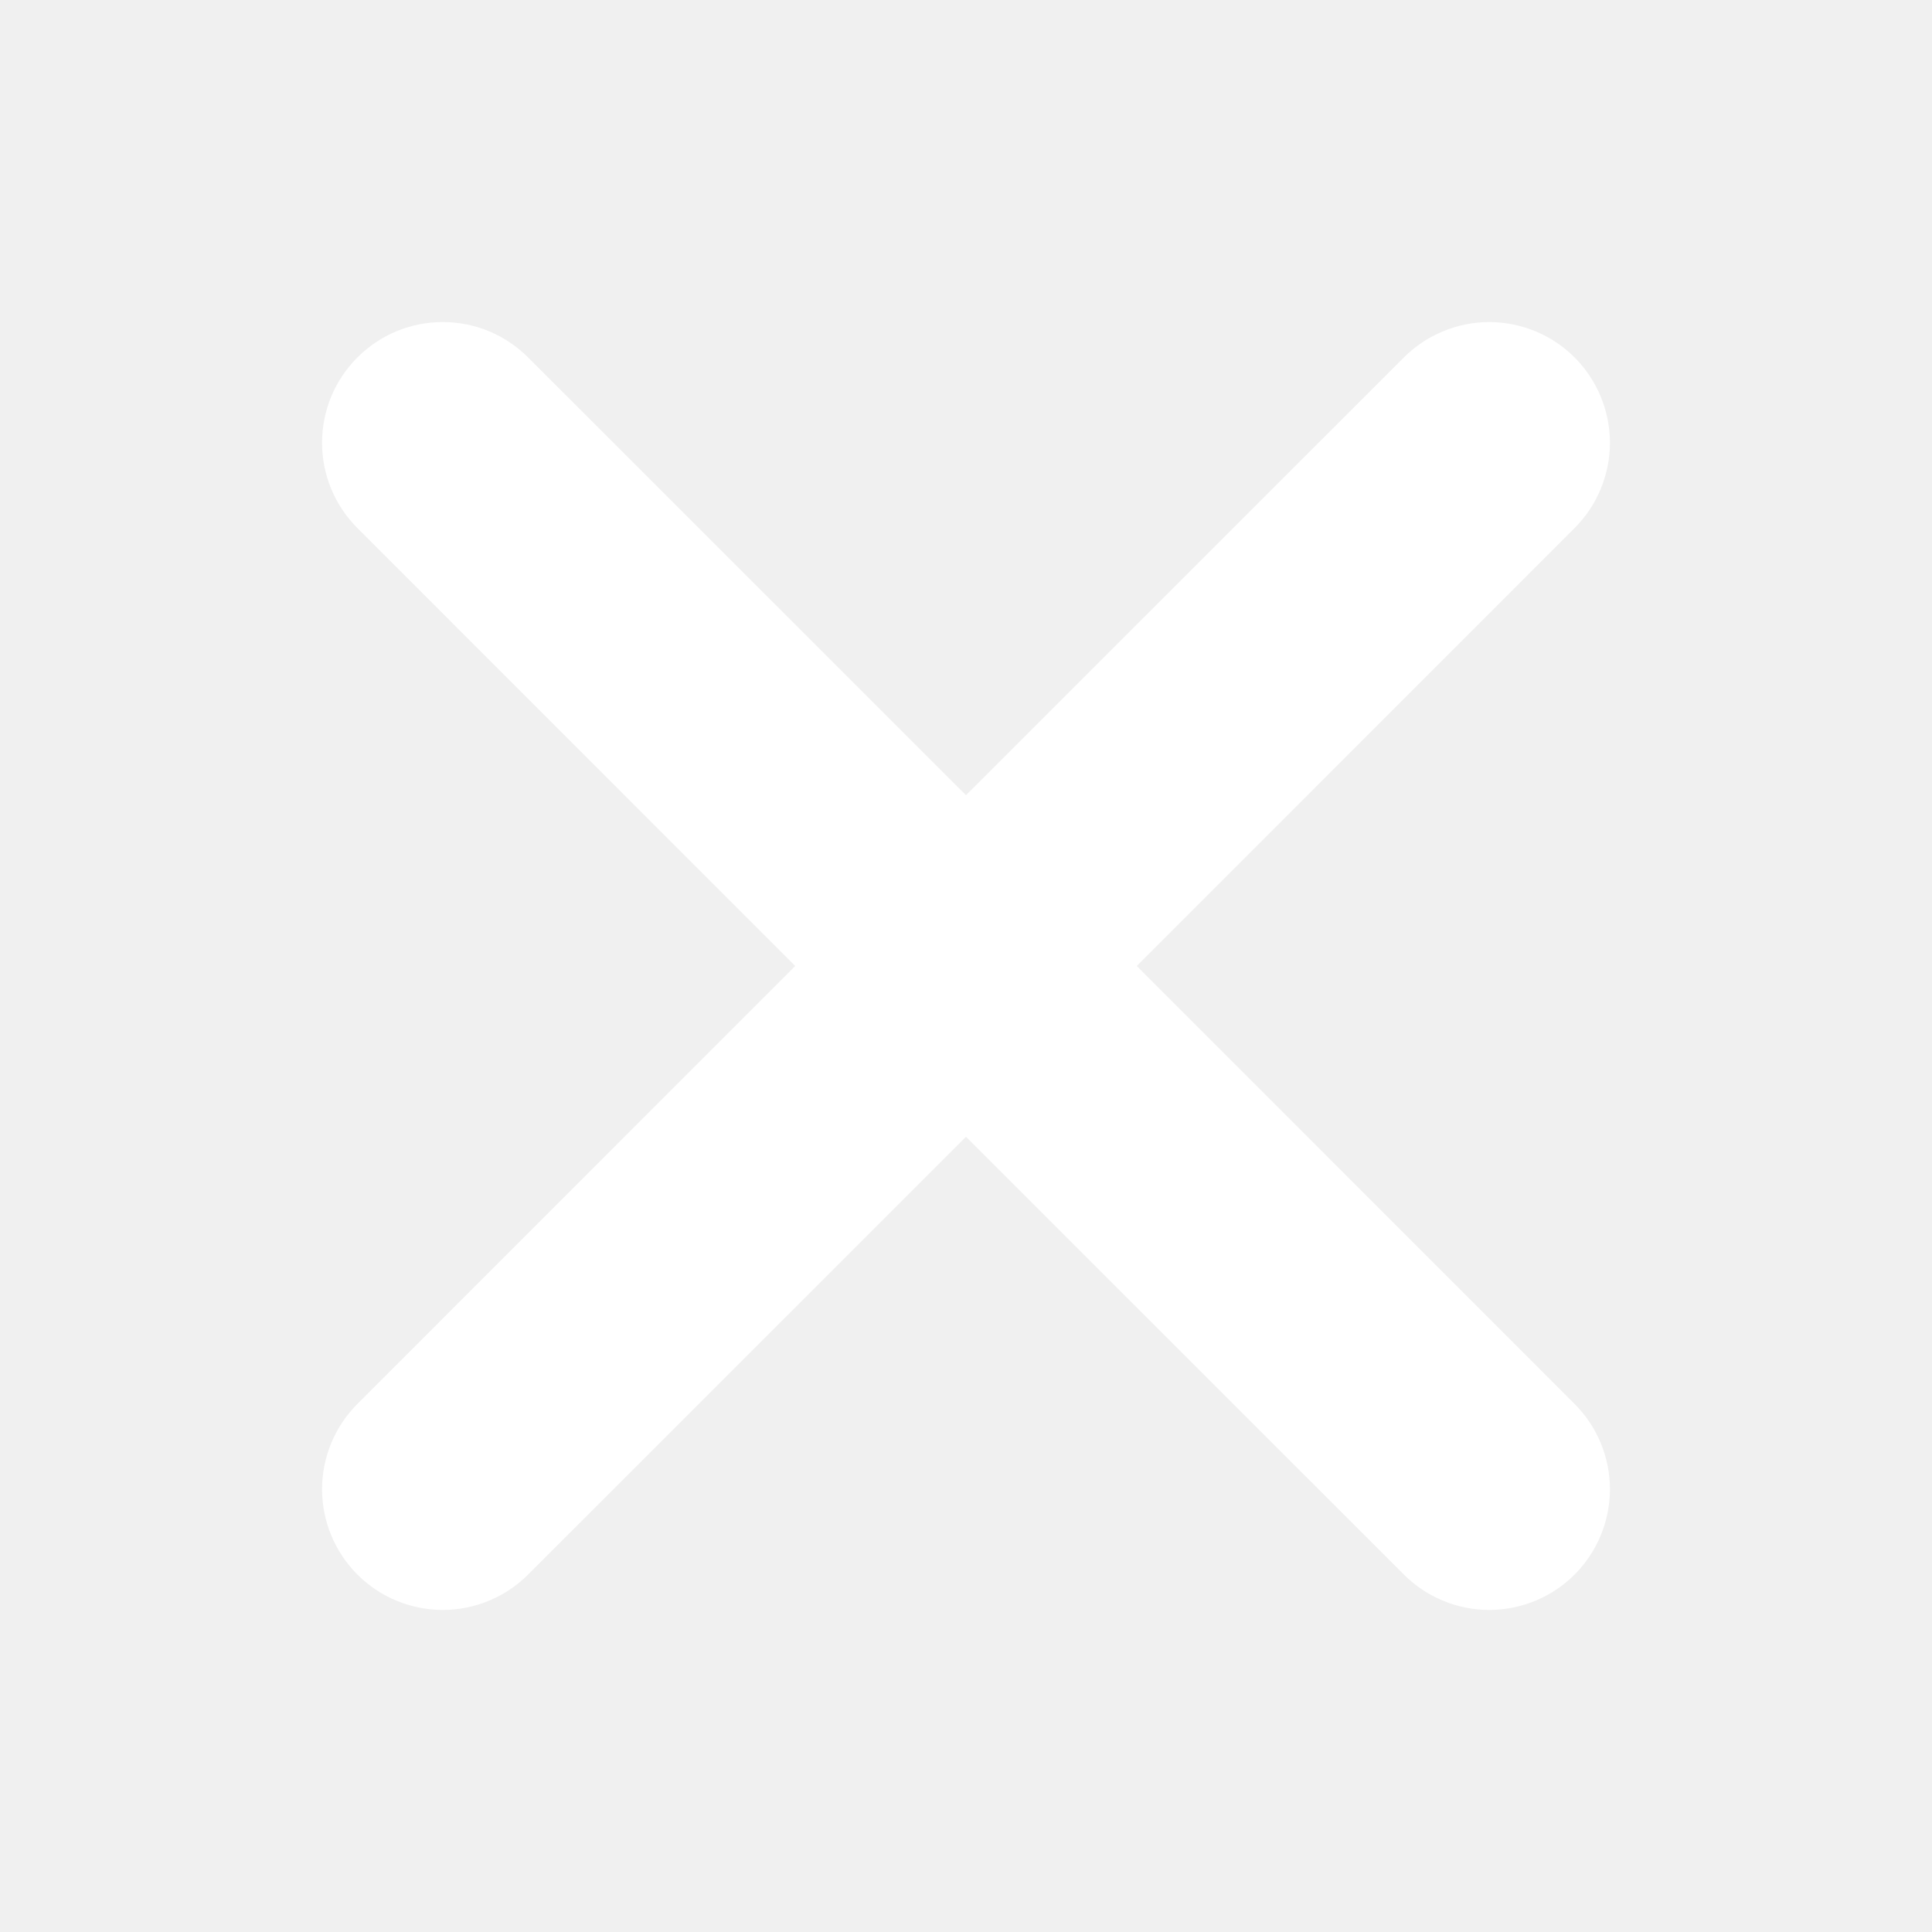
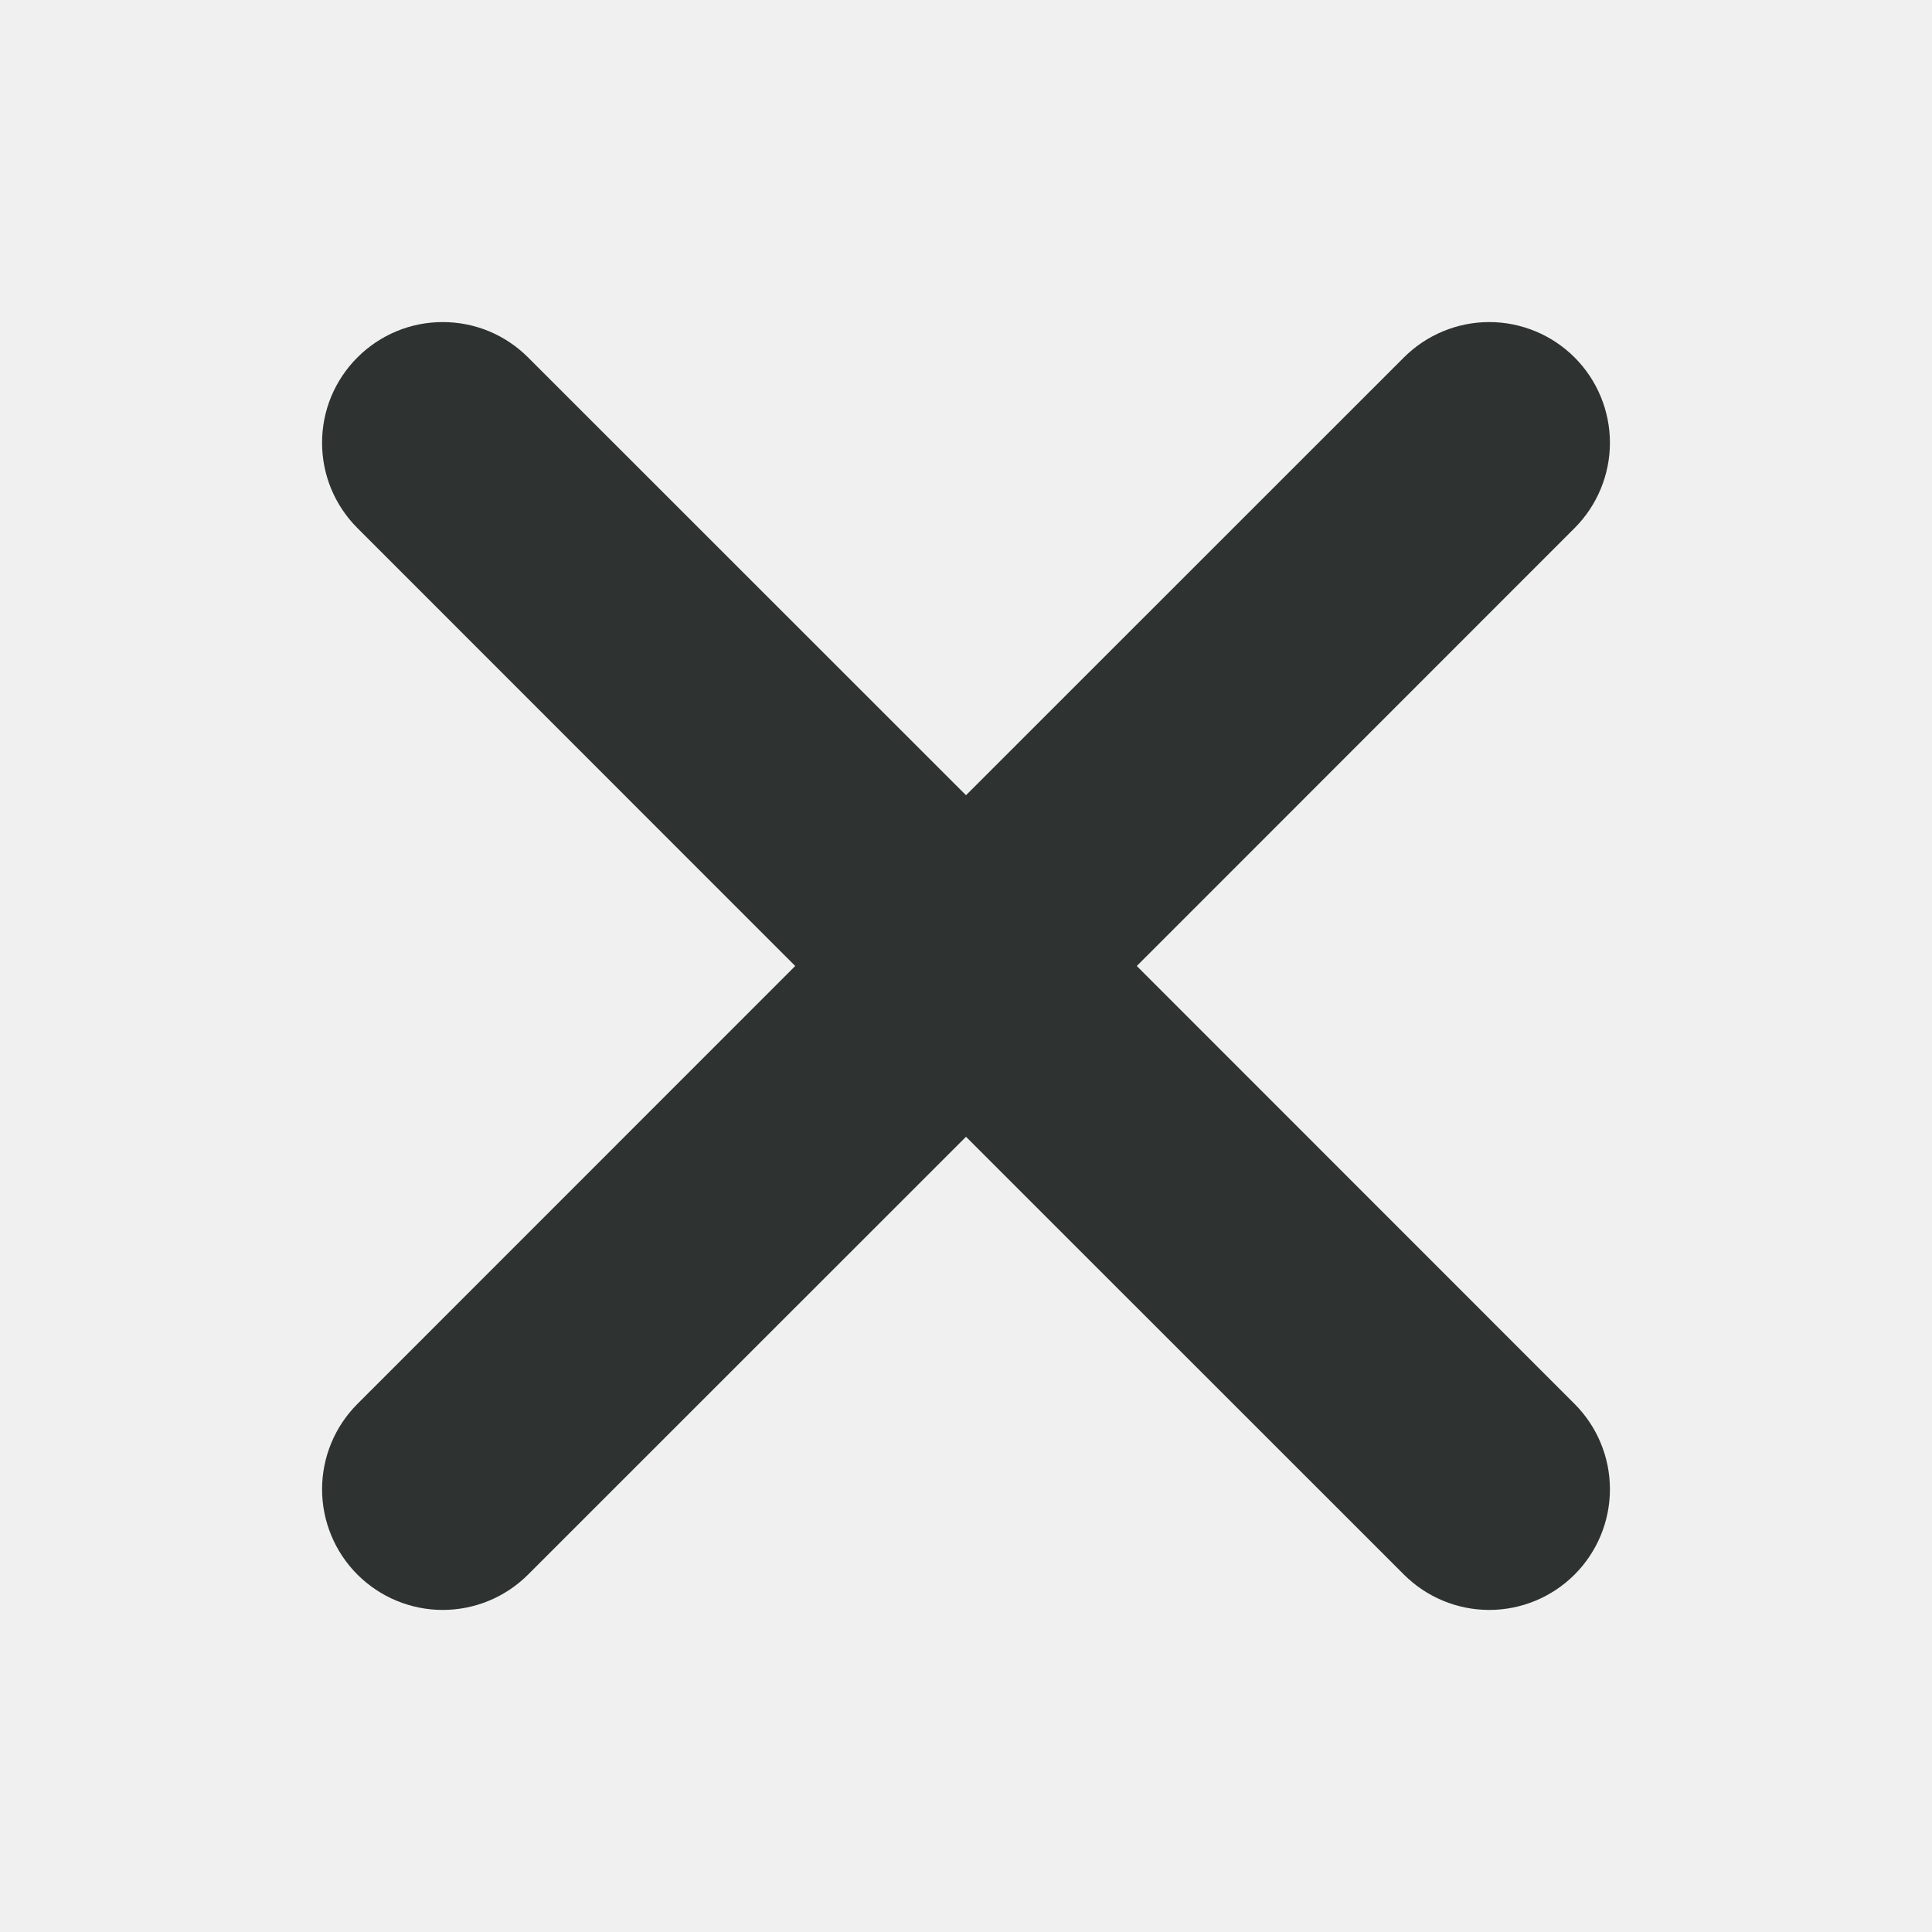
<svg xmlns="http://www.w3.org/2000/svg" width="30" height="30" viewBox="0 0 30 30" fill="none">
-   <path d="M5.55 5.55C5.724 5.376 5.93 5.238 6.158 5.143C6.385 5.049 6.629 5.001 6.875 5.001C7.121 5.001 7.365 5.049 7.592 5.143C7.82 5.238 8.026 5.376 8.2 5.55L15 12.348L21.8 5.55C21.974 5.376 22.181 5.238 22.408 5.144C22.635 5.05 22.879 5.001 23.125 5.001C23.371 5.001 23.615 5.05 23.842 5.144C24.069 5.238 24.276 5.376 24.45 5.55C24.624 5.724 24.762 5.931 24.856 6.158C24.95 6.385 24.999 6.629 24.999 6.875C24.999 7.121 24.95 7.365 24.856 7.592C24.762 7.819 24.624 8.026 24.45 8.2L17.652 15L24.45 21.8C24.801 22.151 24.999 22.628 24.999 23.125C24.999 23.622 24.801 24.099 24.45 24.45C24.099 24.801 23.622 24.999 23.125 24.999C22.628 24.999 22.151 24.801 21.8 24.45L15 17.652L8.2 24.45C7.849 24.801 7.372 24.999 6.875 24.999C6.378 24.999 5.901 24.801 5.55 24.45C5.199 24.099 5.001 23.622 5.001 23.125C5.001 22.628 5.199 22.151 5.55 21.8L12.348 15L5.55 8.2C5.376 8.026 5.238 7.82 5.143 7.592C5.049 7.365 5.001 7.121 5.001 6.875C5.001 6.629 5.049 6.385 5.143 6.158C5.238 5.93 5.376 5.724 5.55 5.55Z" fill="white" />
+   <path d="M5.55 5.55C5.724 5.376 5.93 5.238 6.158 5.143C6.385 5.049 6.629 5.001 6.875 5.001C7.121 5.001 7.365 5.049 7.592 5.143C7.82 5.238 8.026 5.376 8.2 5.55L15 12.348L21.8 5.55C21.974 5.376 22.181 5.238 22.408 5.144C22.635 5.05 22.879 5.001 23.125 5.001C23.371 5.001 23.615 5.05 23.842 5.144C24.069 5.238 24.276 5.376 24.45 5.55C24.624 5.724 24.762 5.931 24.856 6.158C24.95 6.385 24.999 6.629 24.999 6.875C24.999 7.121 24.95 7.365 24.856 7.592C24.762 7.819 24.624 8.026 24.45 8.2L17.652 15L24.45 21.8C24.801 22.151 24.999 22.628 24.999 23.125C24.999 23.622 24.801 24.099 24.45 24.45C24.099 24.801 23.622 24.999 23.125 24.999C22.628 24.999 22.151 24.801 21.8 24.45L15 17.652L8.2 24.45C7.849 24.801 7.372 24.999 6.875 24.999C6.378 24.999 5.901 24.801 5.55 24.45C5.199 24.099 5.001 23.622 5.001 23.125C5.001 22.628 5.199 22.151 5.55 21.8L12.348 15L5.55 8.2C5.376 8.026 5.238 7.82 5.143 7.592C5.049 7.365 5.001 7.121 5.001 6.875C5.001 6.629 5.049 6.385 5.143 6.158C5.238 5.93 5.376 5.724 5.55 5.55Z" fill="#2E3332" />
</svg>
